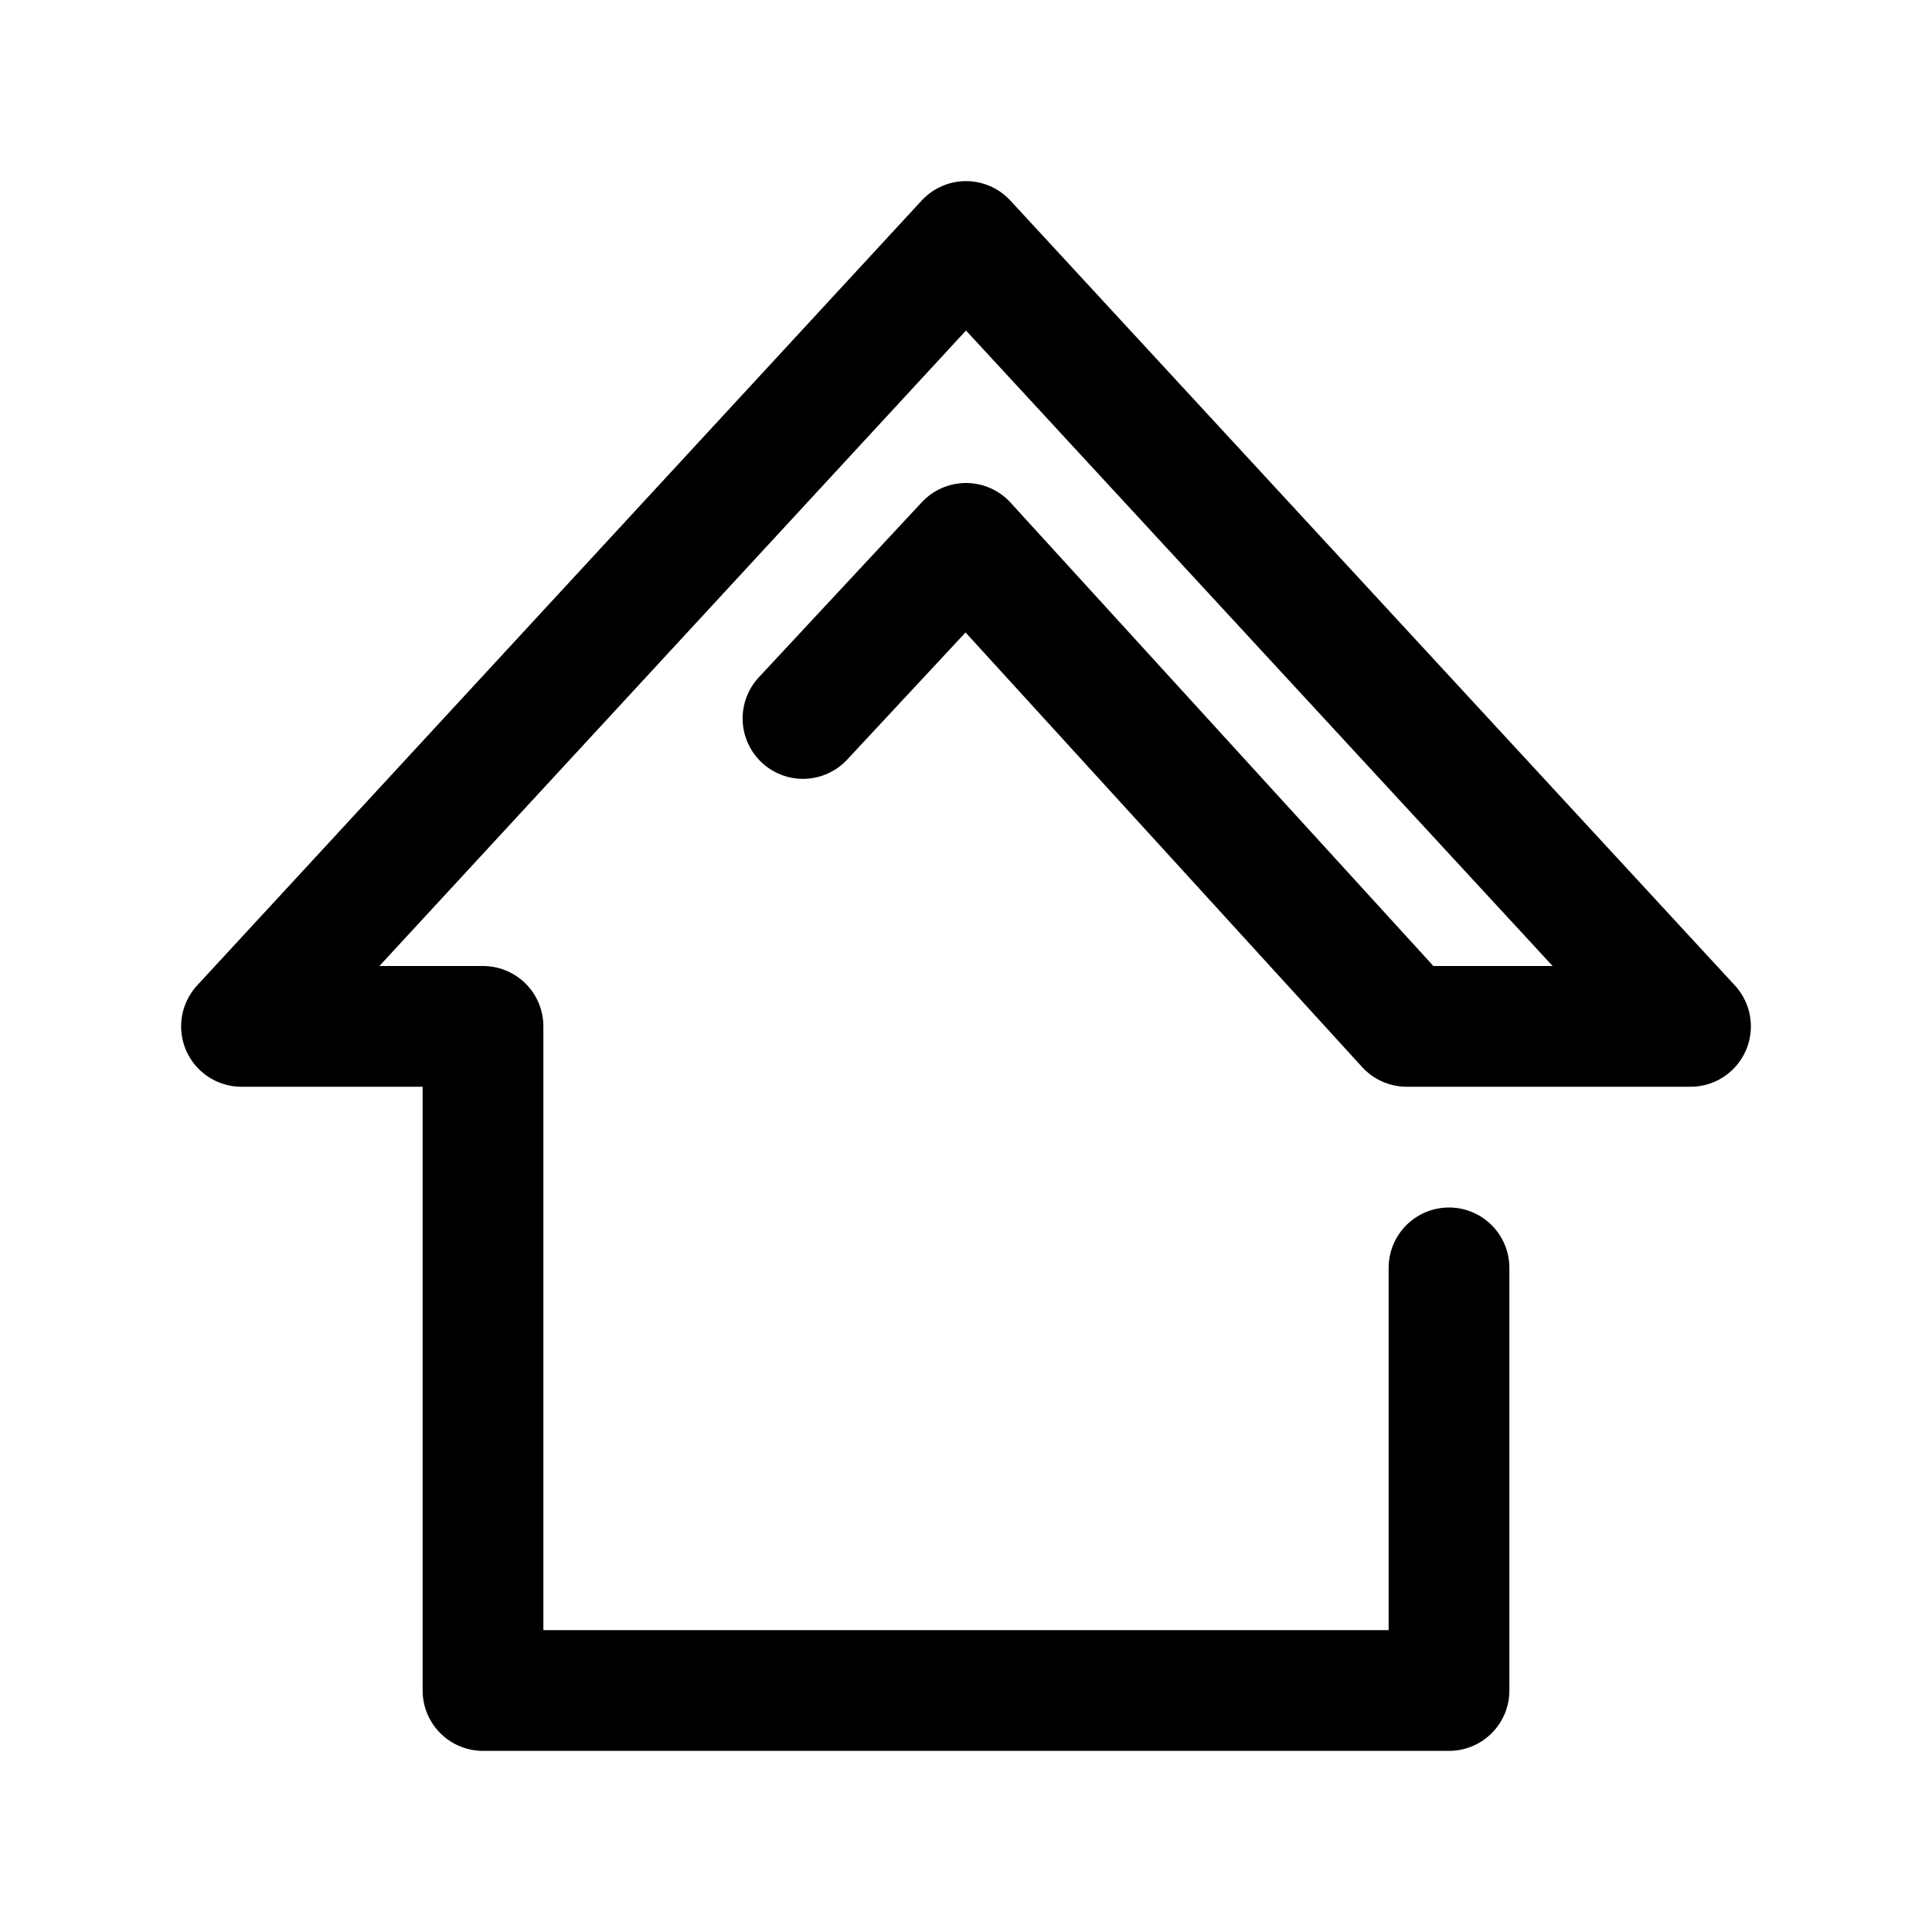
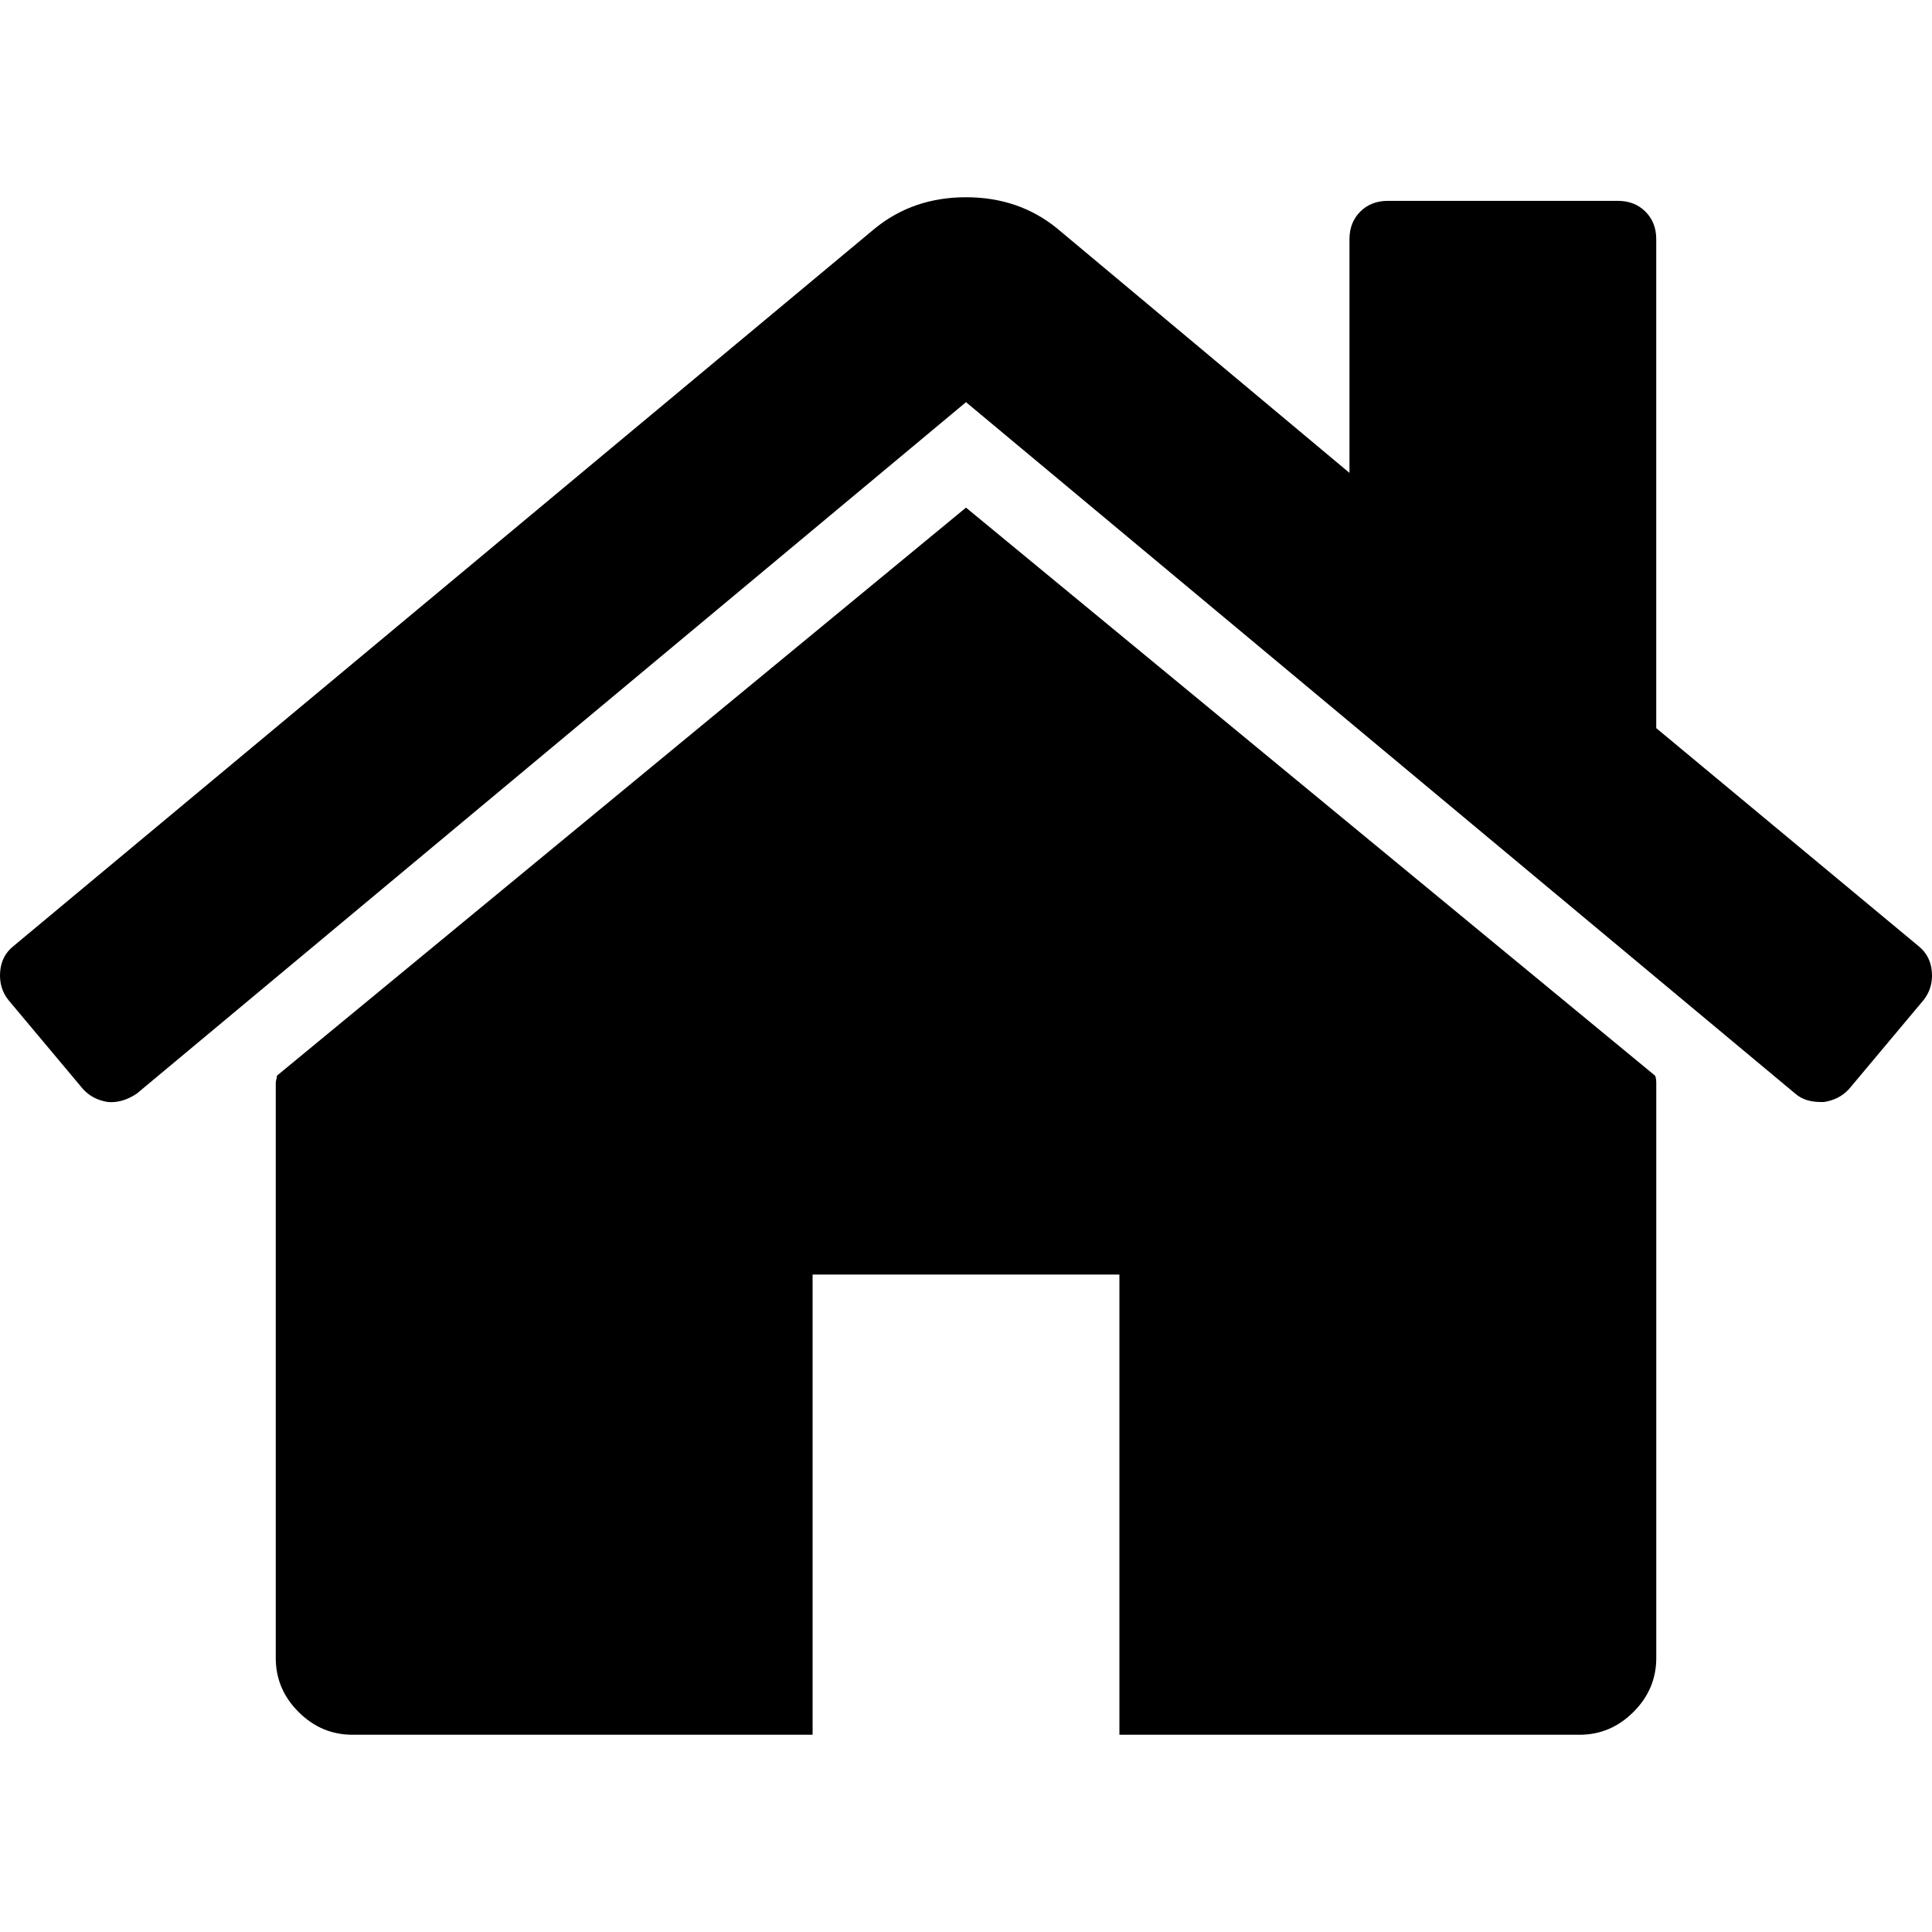
- <svg xmlns="http://www.w3.org/2000/svg" version="1.1" id="Icons" x="0px" y="0px" viewBox="0 0 32 32" style="enable-background:new 0 0 32 32;" xml:space="preserve">
-   <style type="text/css">
- 	.st0{fill:none;stroke:#000000;stroke-width:2;stroke-miterlimit:10;}
- 	.st1{fill:none;stroke:#000000;stroke-width:2;stroke-linejoin:round;stroke-miterlimit:10;}
- 	.st2{fill:none;stroke:#000000;stroke-width:2;stroke-linecap:round;stroke-linejoin:round;stroke-miterlimit:10;}
- 	.st3{fill:none;stroke:#000000;stroke-width:2;stroke-linecap:round;stroke-miterlimit:10;}
- 	.st4{fill:none;stroke:#000000;stroke-width:2;stroke-linejoin:round;stroke-miterlimit:10;stroke-dasharray:3;}
- </style>
-   <polyline class="st2" points="13.3,11.9 16,9 23.3,17 28,17 16,4 4,17 8,17 8,28 24,28 24,21 " />
+ <svg xmlns="http://www.w3.org/2000/svg" version="1.1" id="Capa_1" x="0px" y="0px" width="460.298px" height="460.297px" viewBox="0 0 460.298 460.297" style="enable-background:new 0 0 460.298 460.297;" xml:space="preserve">
+   <g>
+     <g>
+       <path d="M230.149,120.939L65.986,256.274c0,0.191-0.048,0.472-0.144,0.855c-0.094,0.38-0.144,0.656-0.144,0.852v137.041    c0,4.948,1.809,9.236,5.426,12.847c3.616,3.613,7.898,5.431,12.847,5.431h109.63V303.664h73.097v109.64h109.629    c4.948,0,9.236-1.814,12.847-5.435c3.617-3.607,5.432-7.898,5.432-12.847V257.981c0-0.76-0.104-1.334-0.288-1.707L230.149,120.939    z" />
+       <path d="M457.122,225.438L394.6,173.476V56.989c0-2.663-0.856-4.853-2.574-6.567c-1.704-1.712-3.894-2.568-6.563-2.568h-54.816    c-2.666,0-4.855,0.856-6.57,2.568c-1.711,1.714-2.566,3.905-2.566,6.567v55.673l-69.662-58.245    c-6.084-4.949-13.318-7.423-21.694-7.423c-8.375,0-15.608,2.474-21.698,7.423L3.172,225.438c-1.903,1.52-2.946,3.566-3.14,6.136    c-0.193,2.568,0.472,4.811,1.997,6.713l17.701,21.128c1.525,1.712,3.521,2.759,5.996,3.142c2.285,0.192,4.57-0.476,6.855-1.998    L230.149,95.817l197.57,164.741c1.526,1.328,3.521,1.991,5.996,1.991h0.858c2.471-0.376,4.463-1.43,5.996-3.138l17.703-21.125    c1.522-1.906,2.189-4.145,1.991-6.716C460.068,229.007,459.021,226.961,457.122,225.438z" />
+     </g>
+   </g>
+   <g>
+ </g>
+   <g>
+ </g>
+   <g>
+ </g>
+   <g>
+ </g>
+   <g>
+ </g>
+   <g>
+ </g>
+   <g>
+ </g>
+   <g>
+ </g>
+   <g>
+ </g>
+   <g>
+ </g>
+   <g>
+ </g>
+   <g>
+ </g>
+   <g>
+ </g>
+   <g>
+ </g>
+   <g>
+ </g>
</svg>
